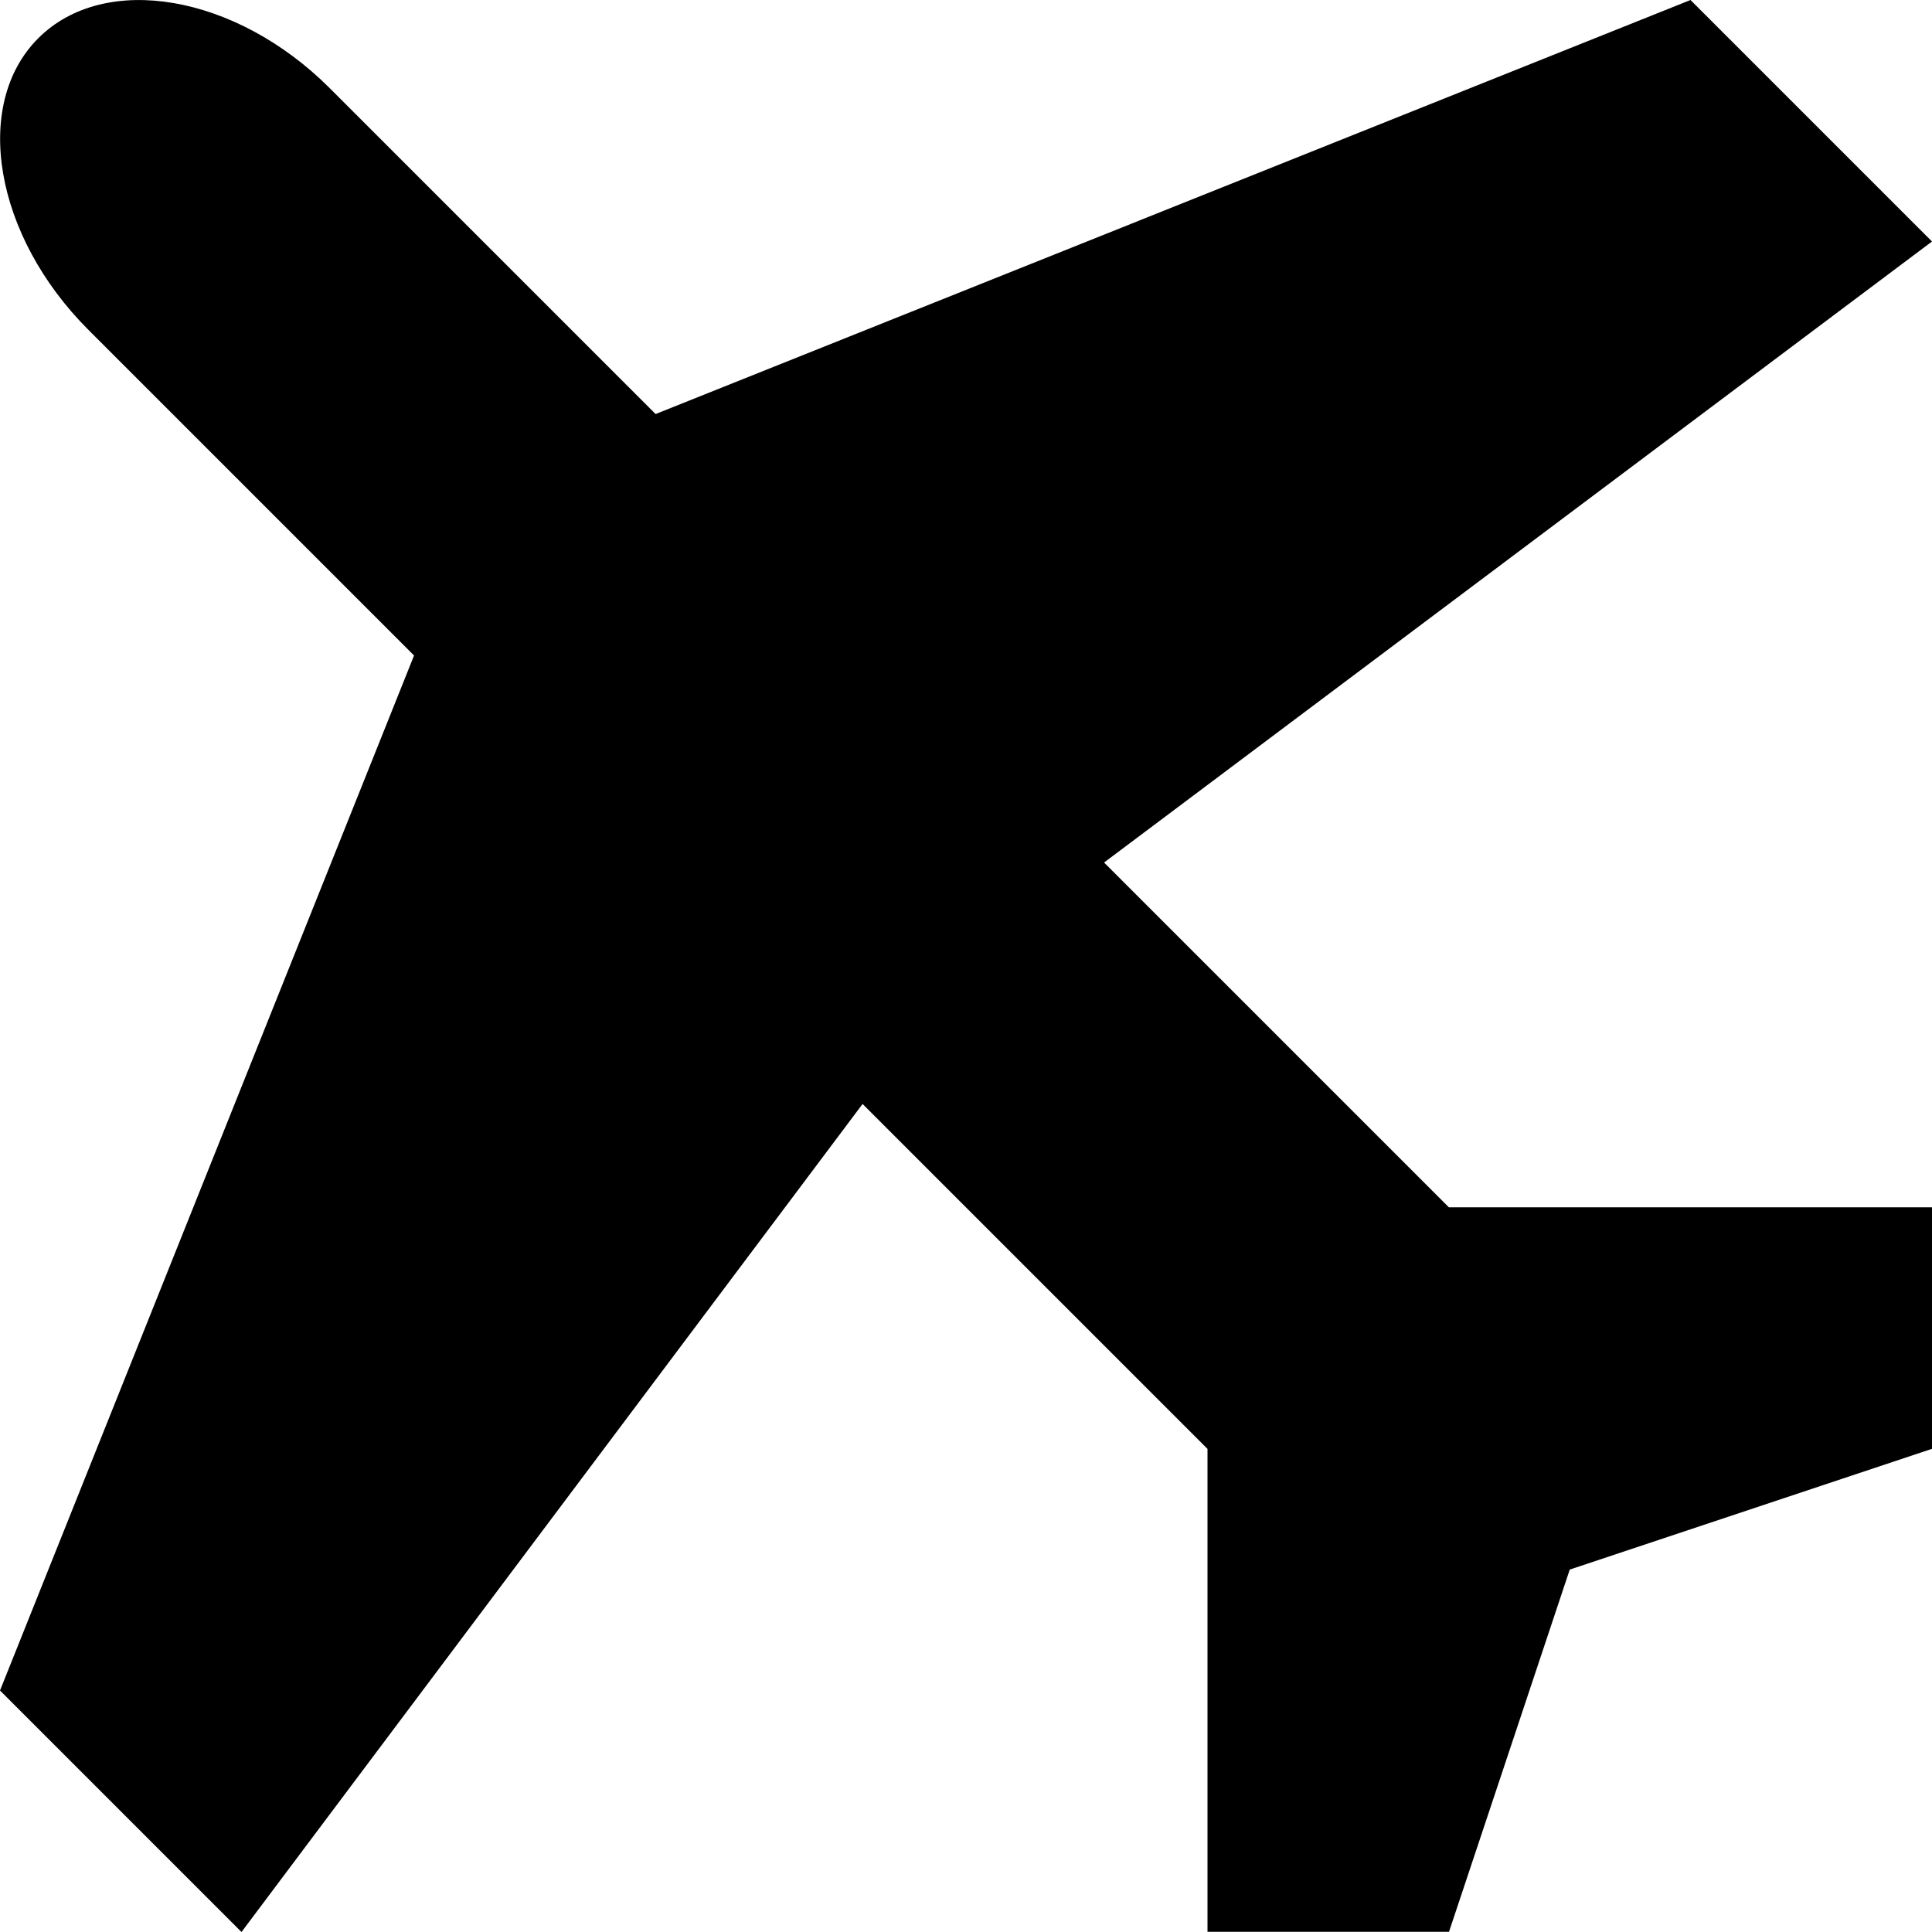
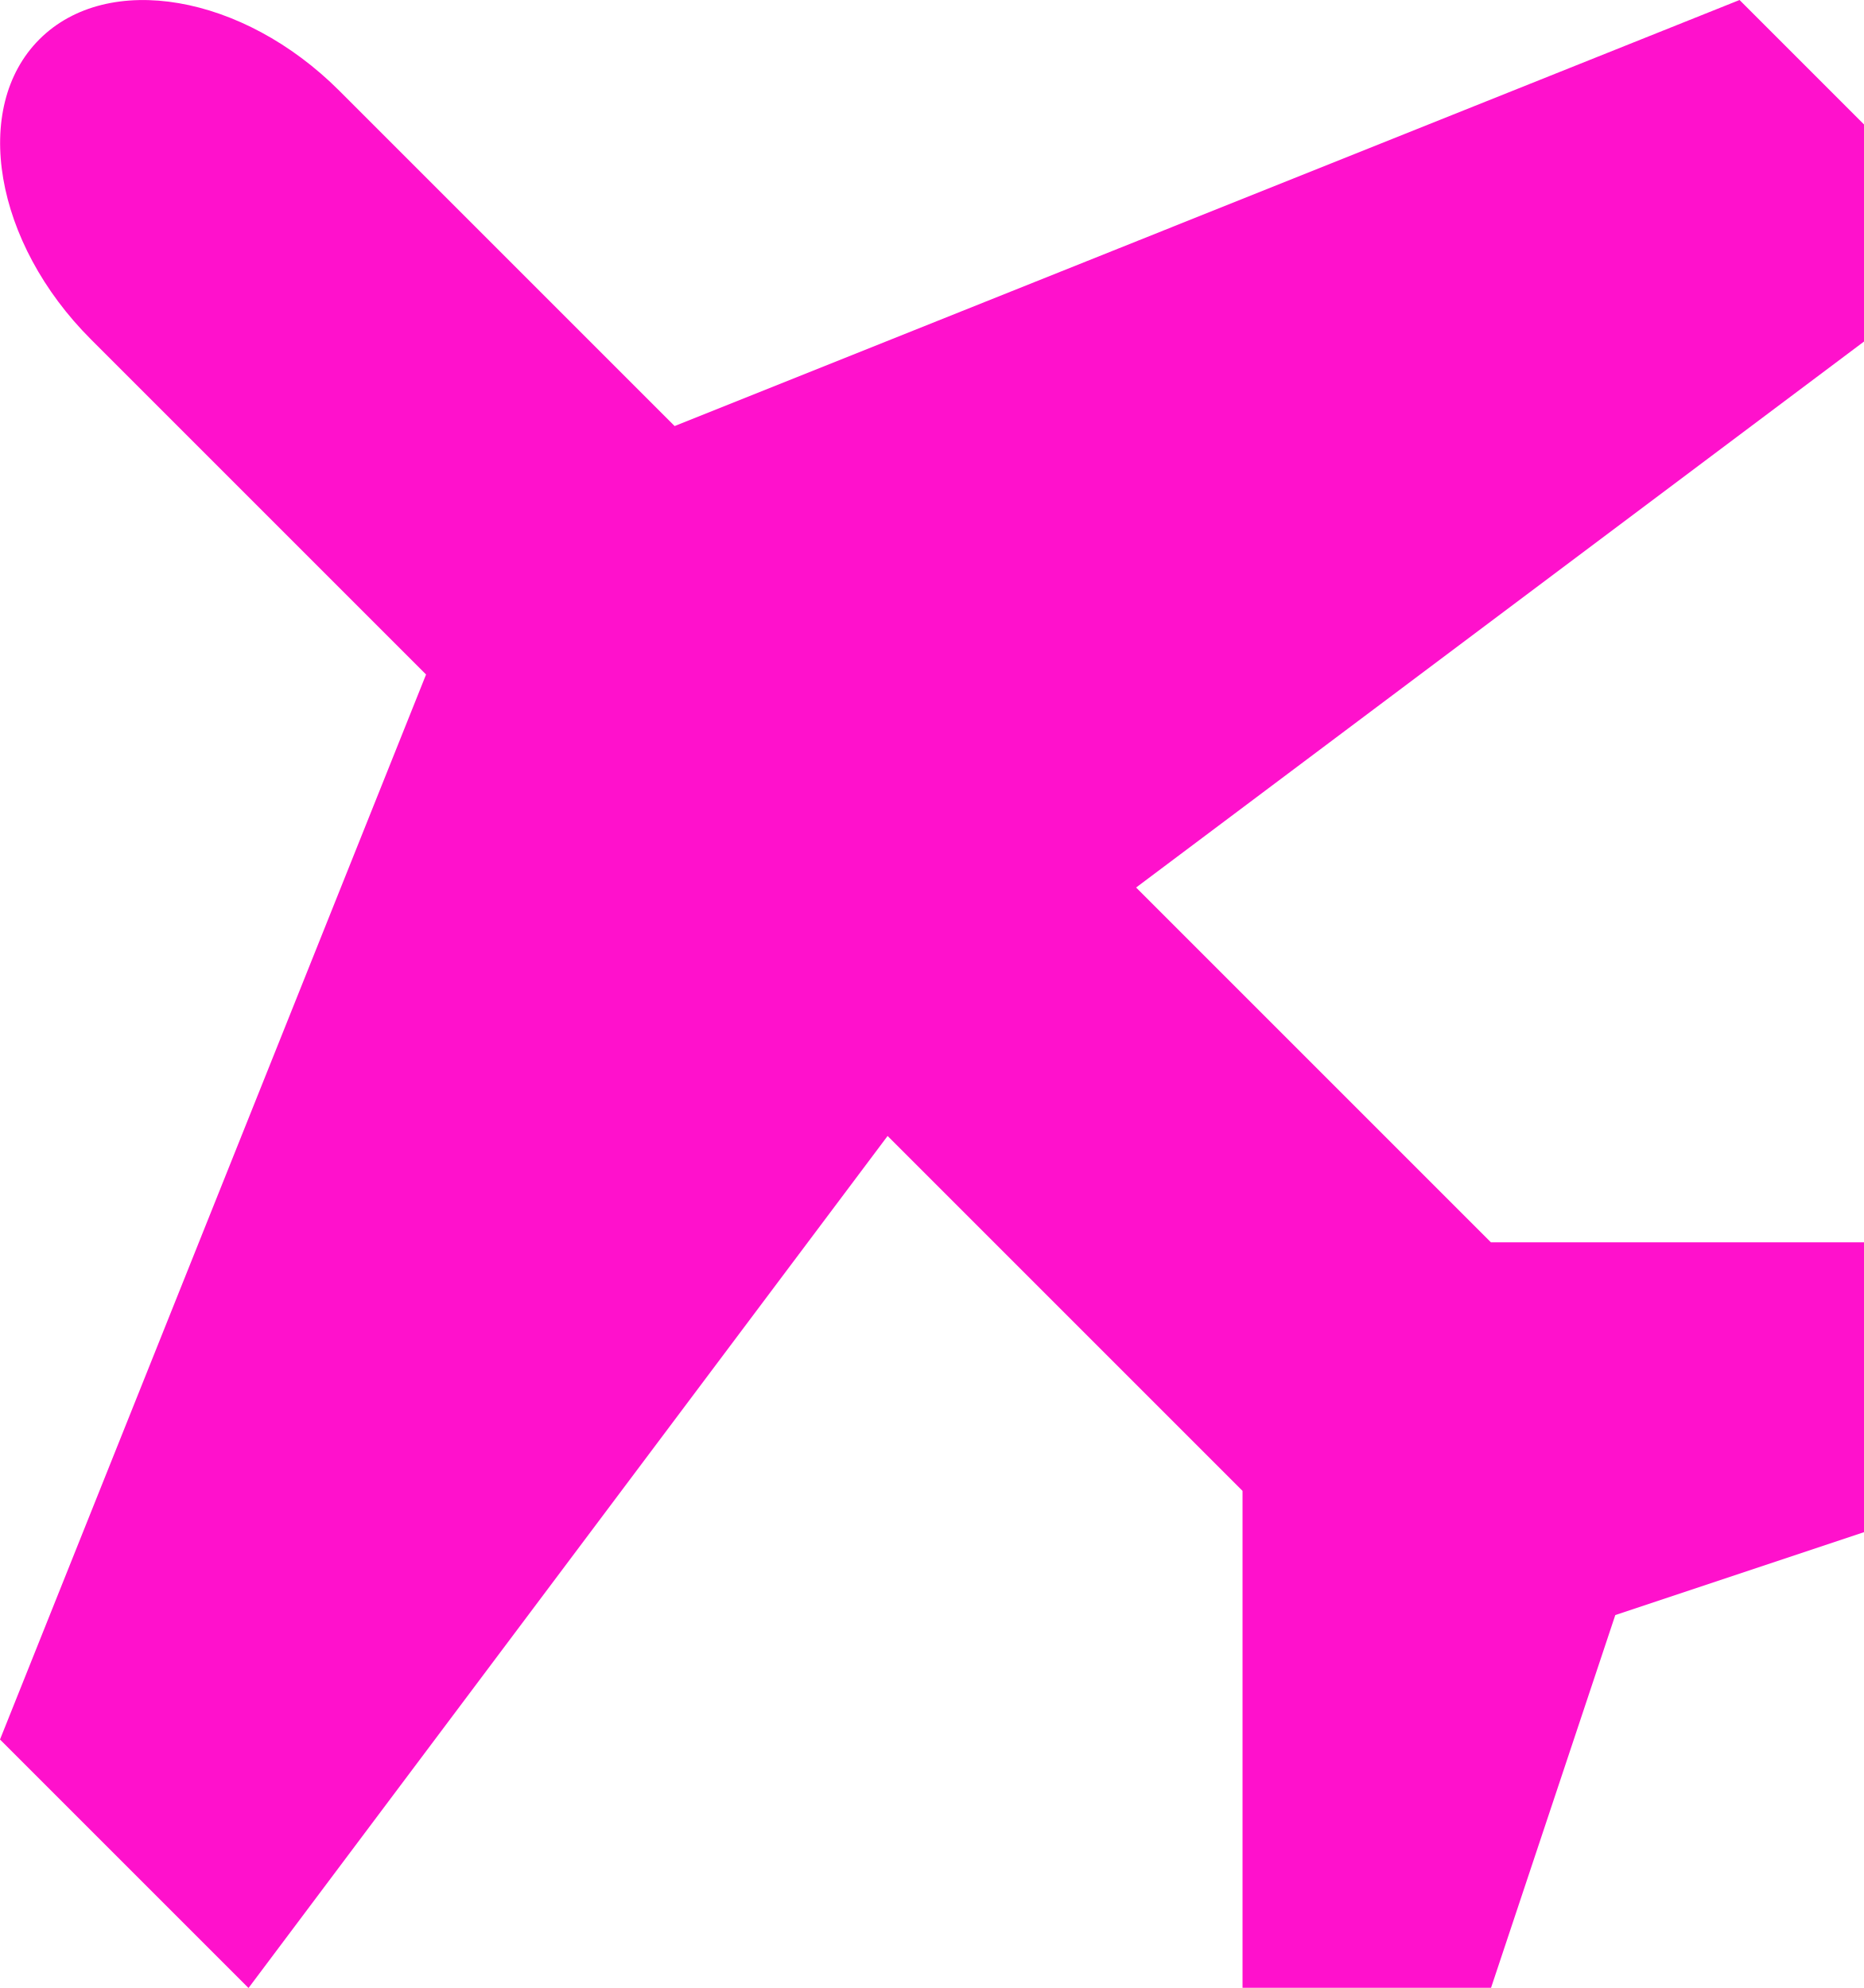
- <svg xmlns="http://www.w3.org/2000/svg" viewBox="0 0 32 32">
-   <path d="m24 19.999-5.713-5.713L32 4l-4-4-17.141 6.858-5.397-5.397C3.906-.095 1.734-.467.634.633s-.727 3.273.828 4.828l5.396 5.396L0 28l4 4 10.287-13.715L20 23.998v7.999h4l2-6 6-2v-4h-7.999z" />
+ <svg xmlns="http://www.w3.org/2000/svg" viewBox="0 0 30 32">
+   <path fill="#f1c" d="m24 19.999-5.713-5.713L32 4l-4-4-17.141 6.858-5.397-5.397C3.906-.095 1.734-.467.634.633s-.727 3.273.828 4.828l5.396 5.396L0 28l4 4 10.287-13.715L20 23.998v7.999h4l2-6 6-2v-4h-7.999z" />
</svg>
